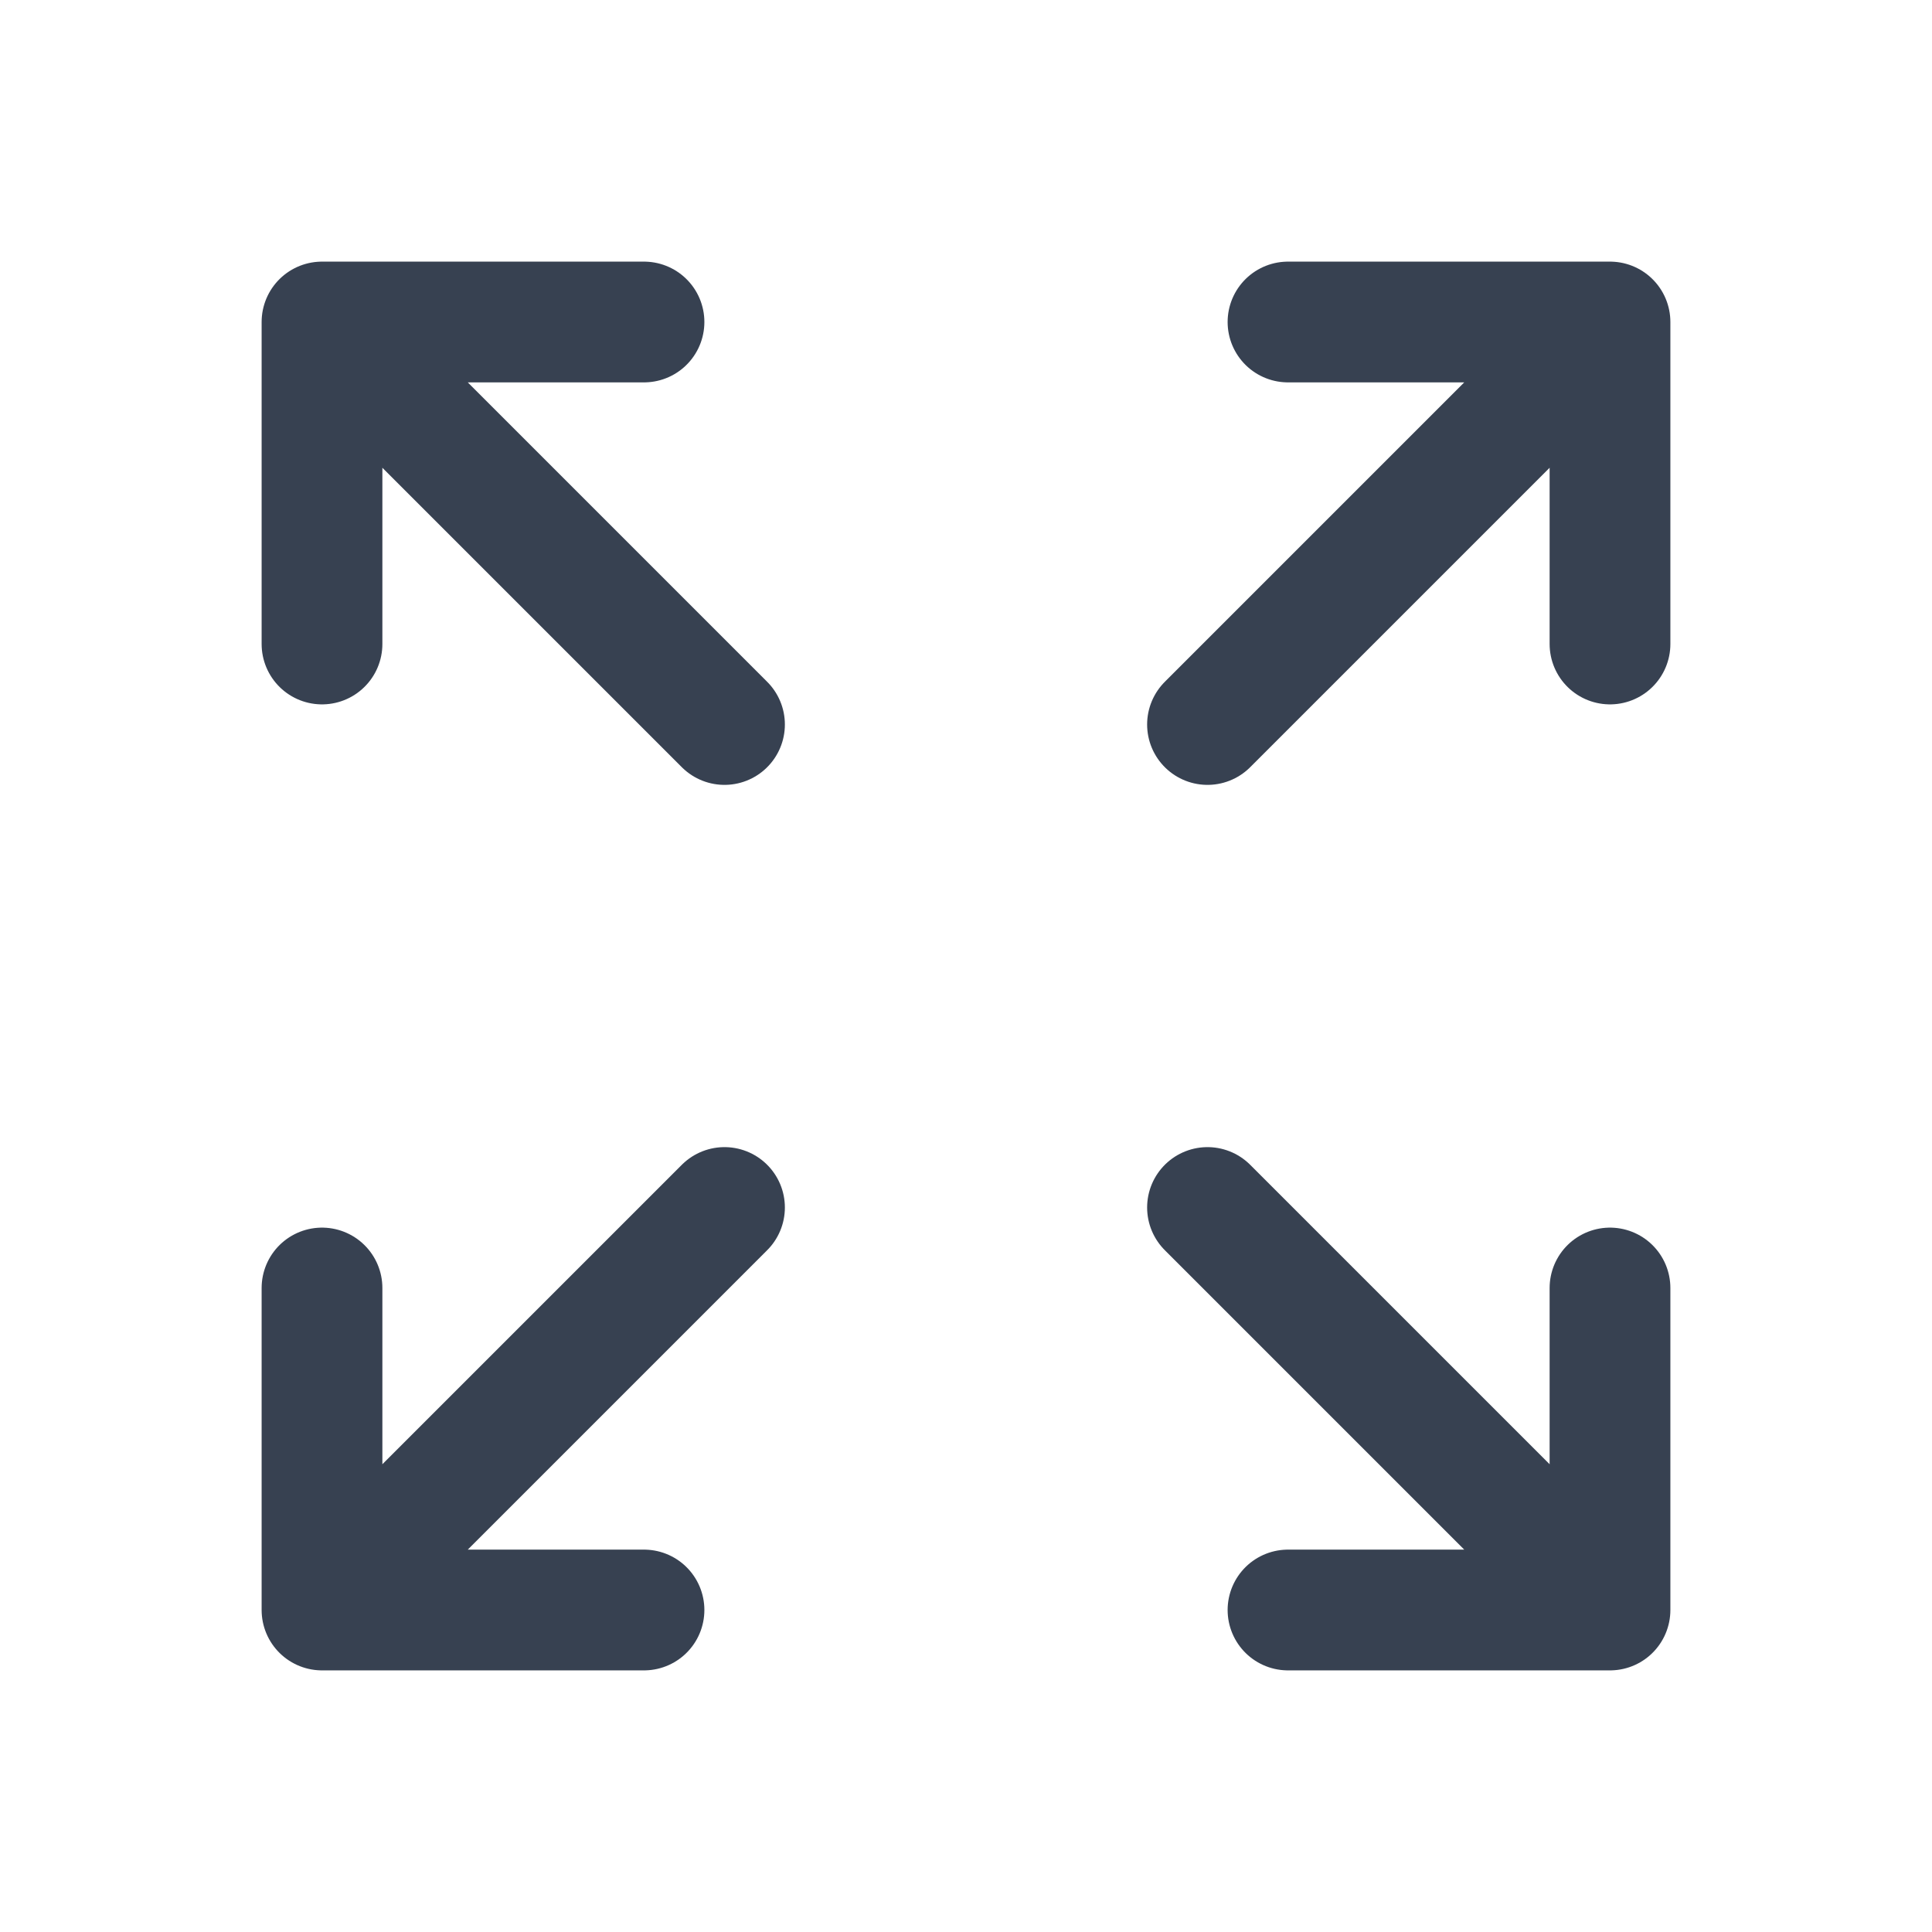
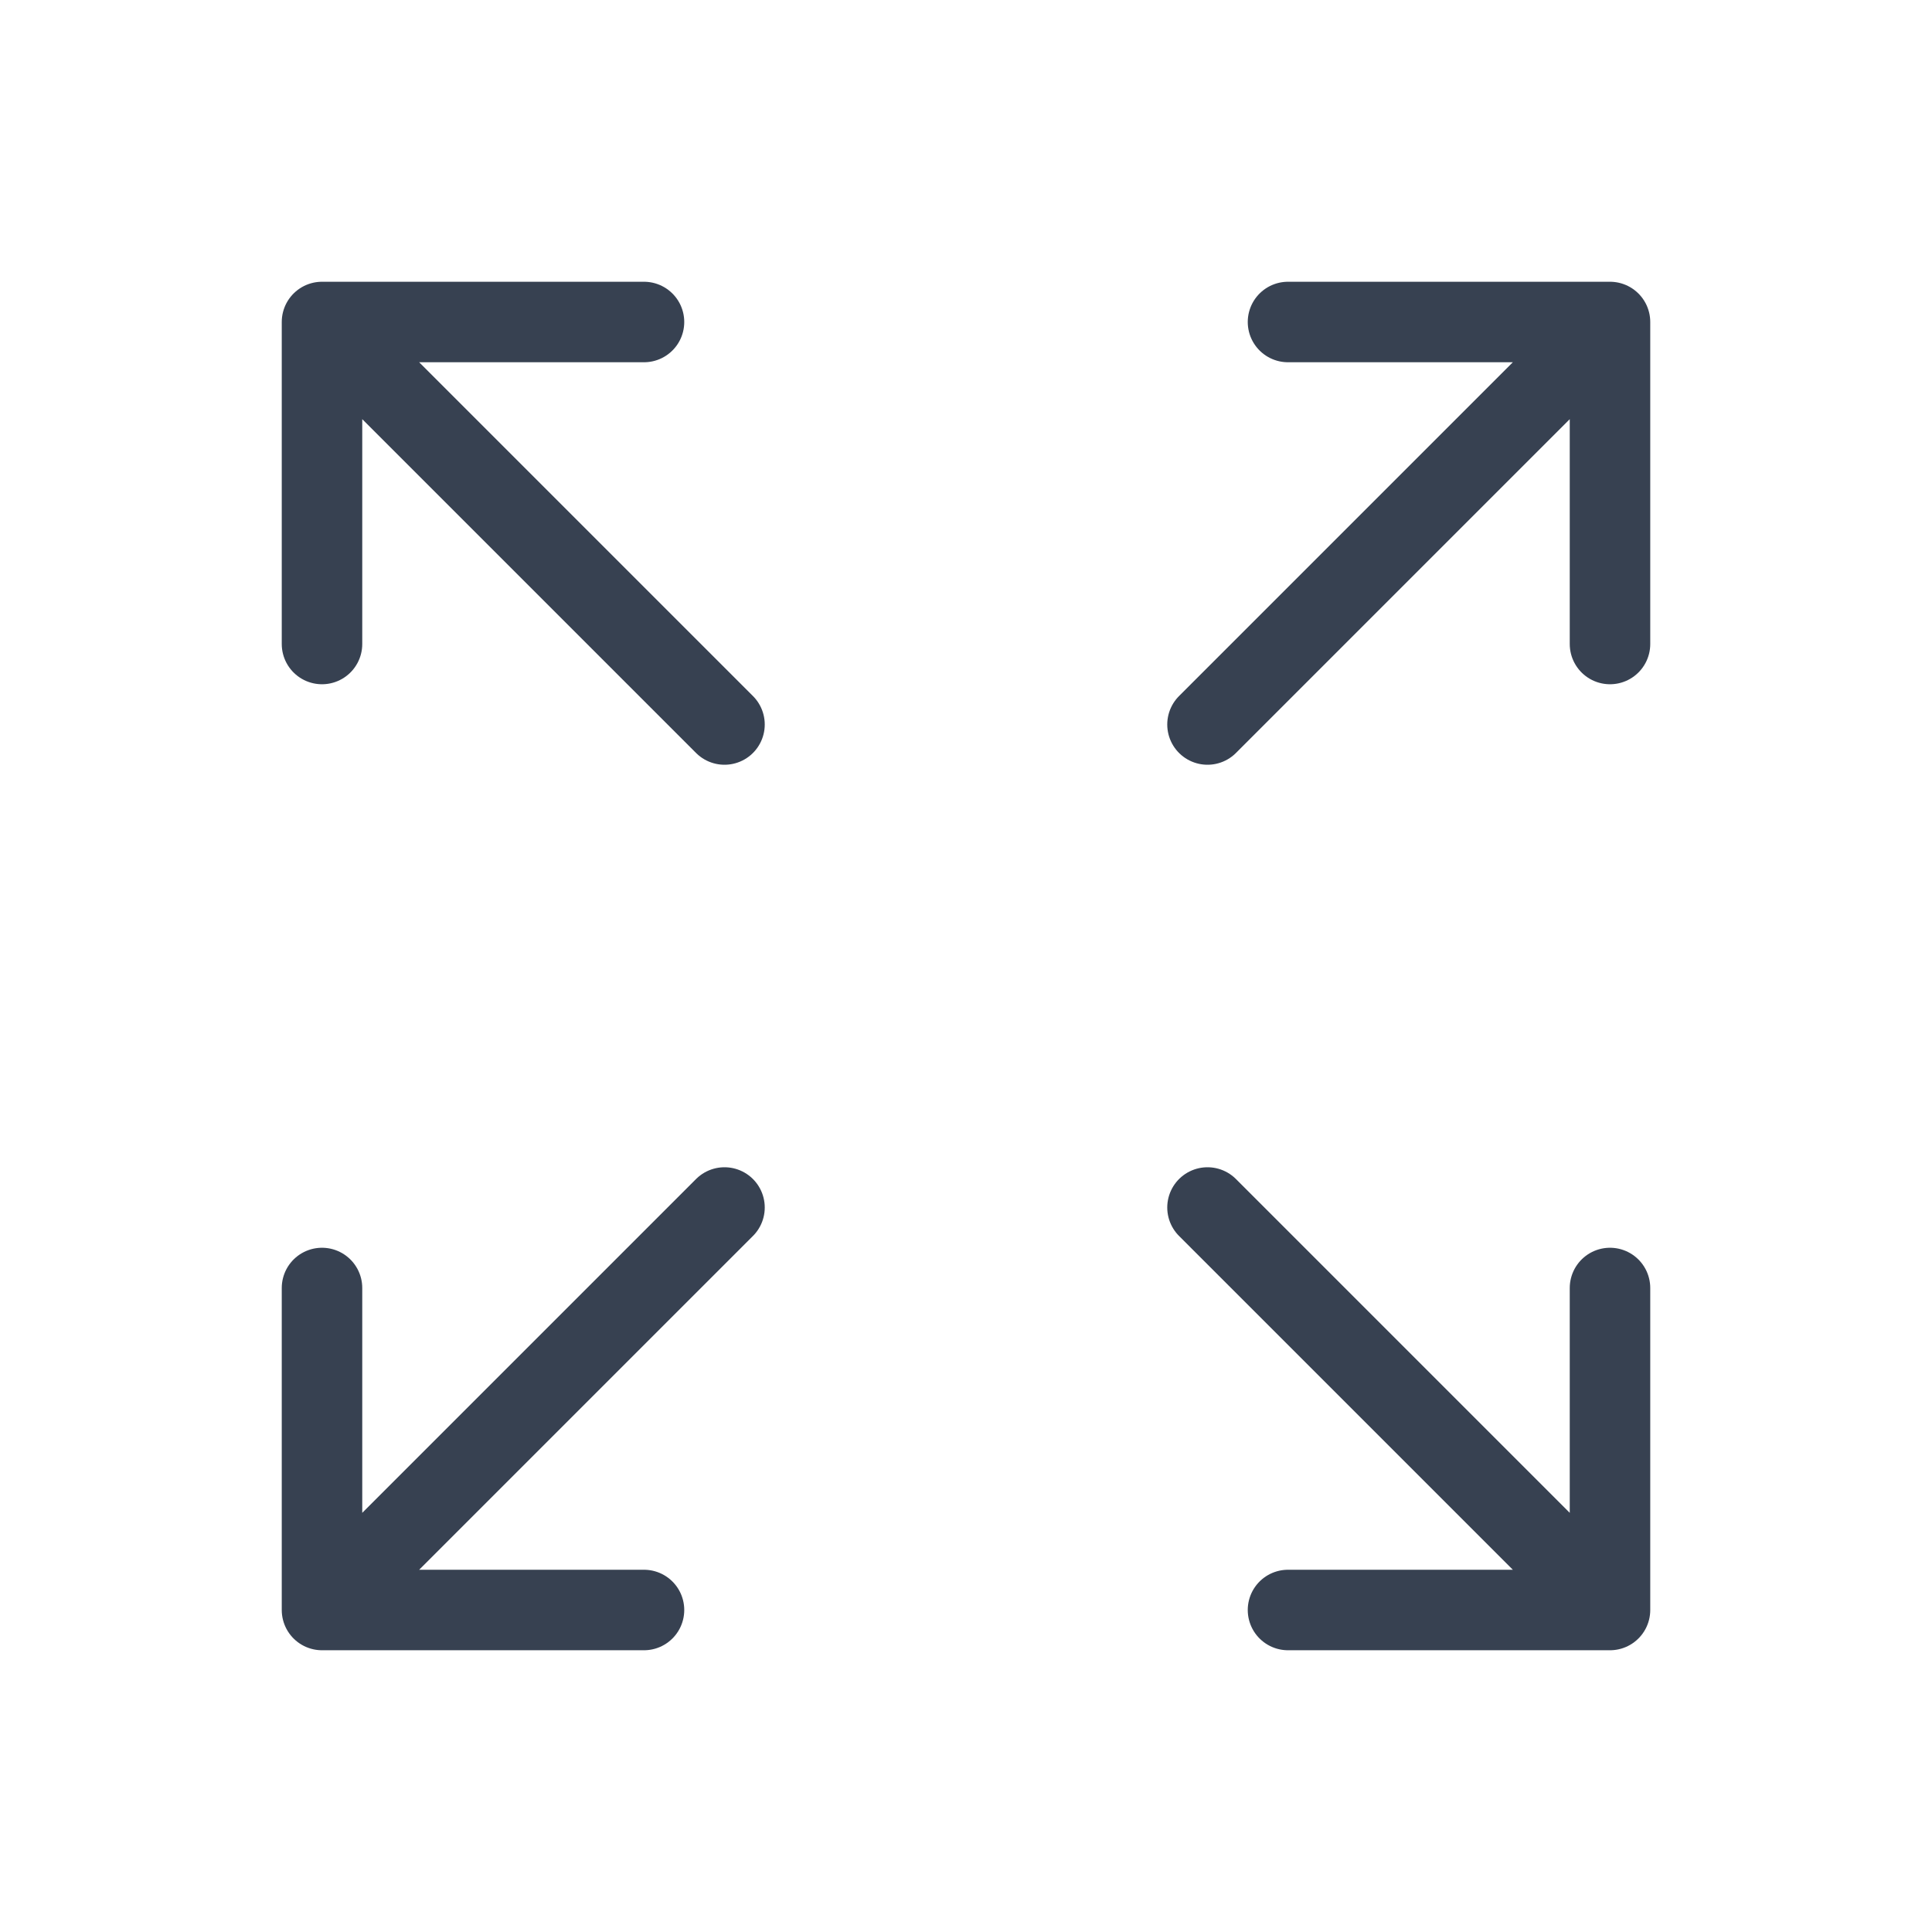
<svg xmlns="http://www.w3.org/2000/svg" width="24" height="24" viewBox="0 0 24 24" fill="none">
-   <path d="M4 8V4M4 4H8M4 4L9 9M20 8V4M20 4H16M20 4L15 9M4 16V20M4 20H8M4 20L9 15M20 20L15 15M20 20V16M20 20H16" stroke="#374151" stroke-width="1.5" stroke-linecap="round" stroke-linejoin="round" />
+   <path d="M4 8V4M4 4H8M4 4L9 9M20 8V4M20 4H16M20 4L15 9M4 16V20M4 20H8M4 20L9 15M20 20L15 15M20 20V16M20 20H16" stroke="#374151" stroke-width="1" stroke-linecap="round" stroke-linejoin="round" />
</svg>
